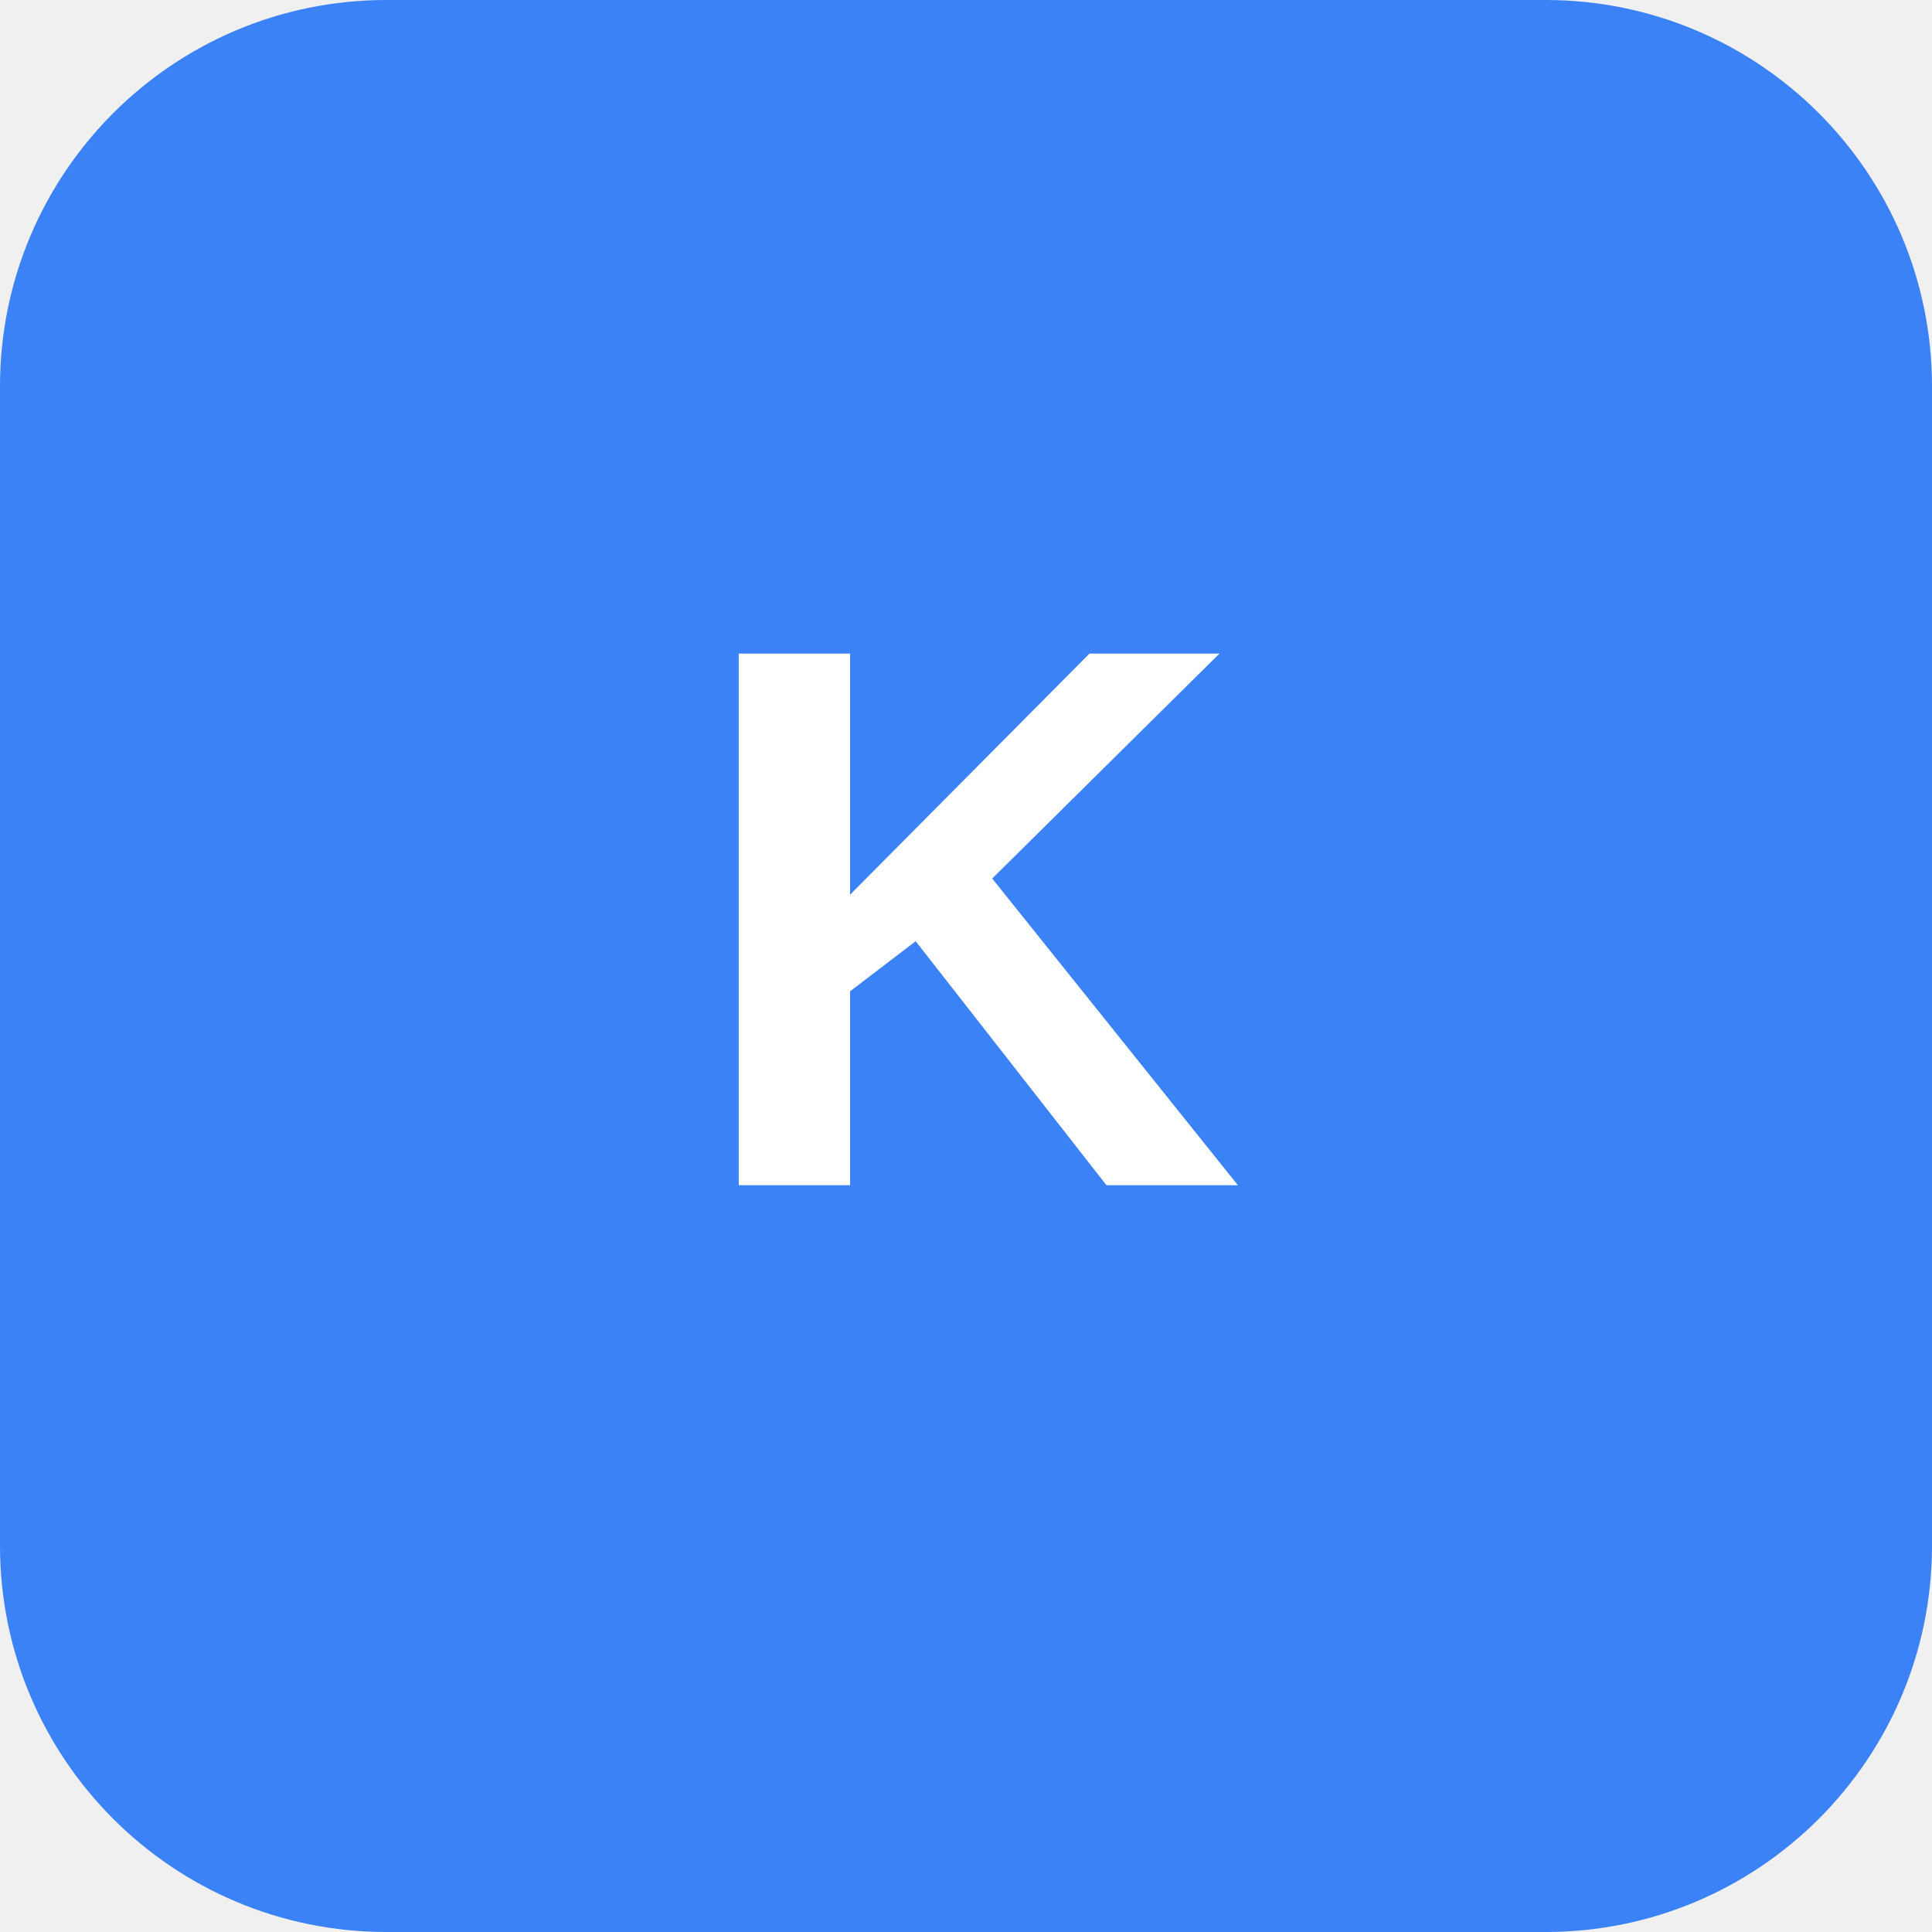
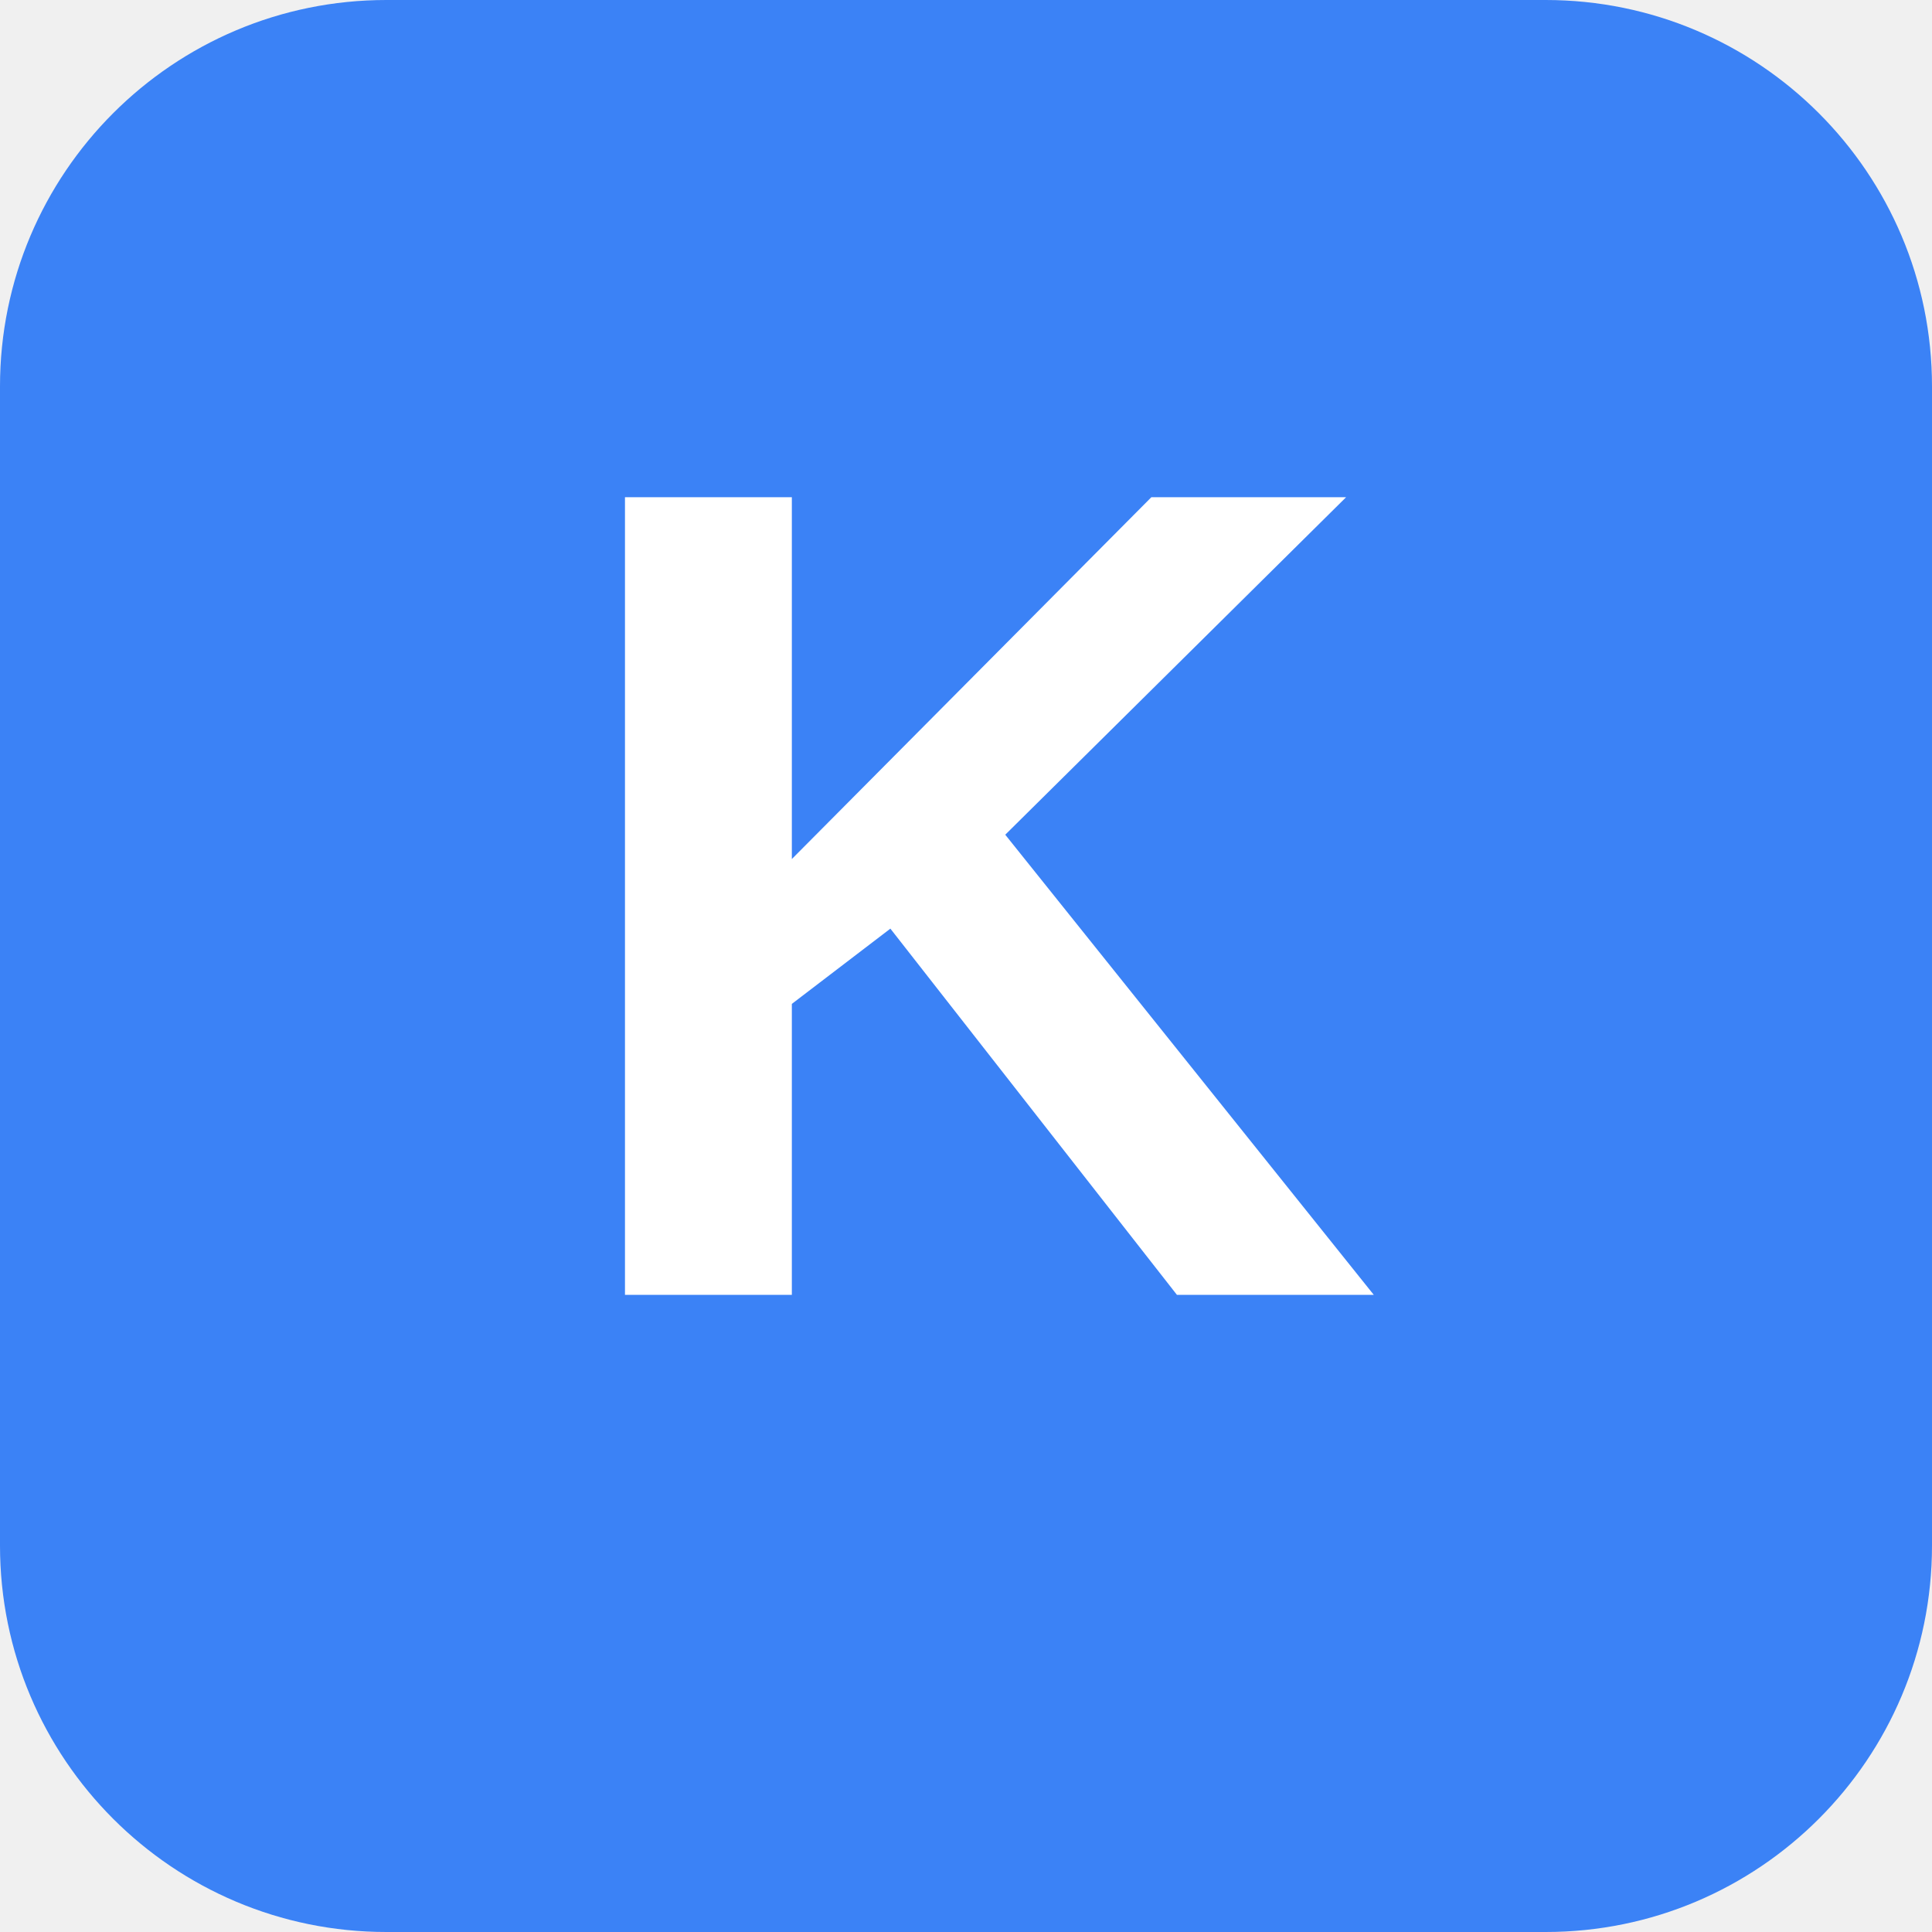
<svg xmlns="http://www.w3.org/2000/svg" width="144" height="144" viewBox="0 0 144 144">
  <rect width="144" height="144" fill="#3b82f6" rx="28.8" />
-   <text x="50%" y="50%" font-family="Arial, sans-serif" font-size="57.6" font-weight="bold" text-anchor="middle" dominant-baseline="middle" fill="white">K</text>
+   <text x="50%" y="50%" font-family="Arial, sans-serif" font-size="86.4" font-weight="bold" text-anchor="middle" dominant-baseline="middle" fill="white">K</text>
</svg>
